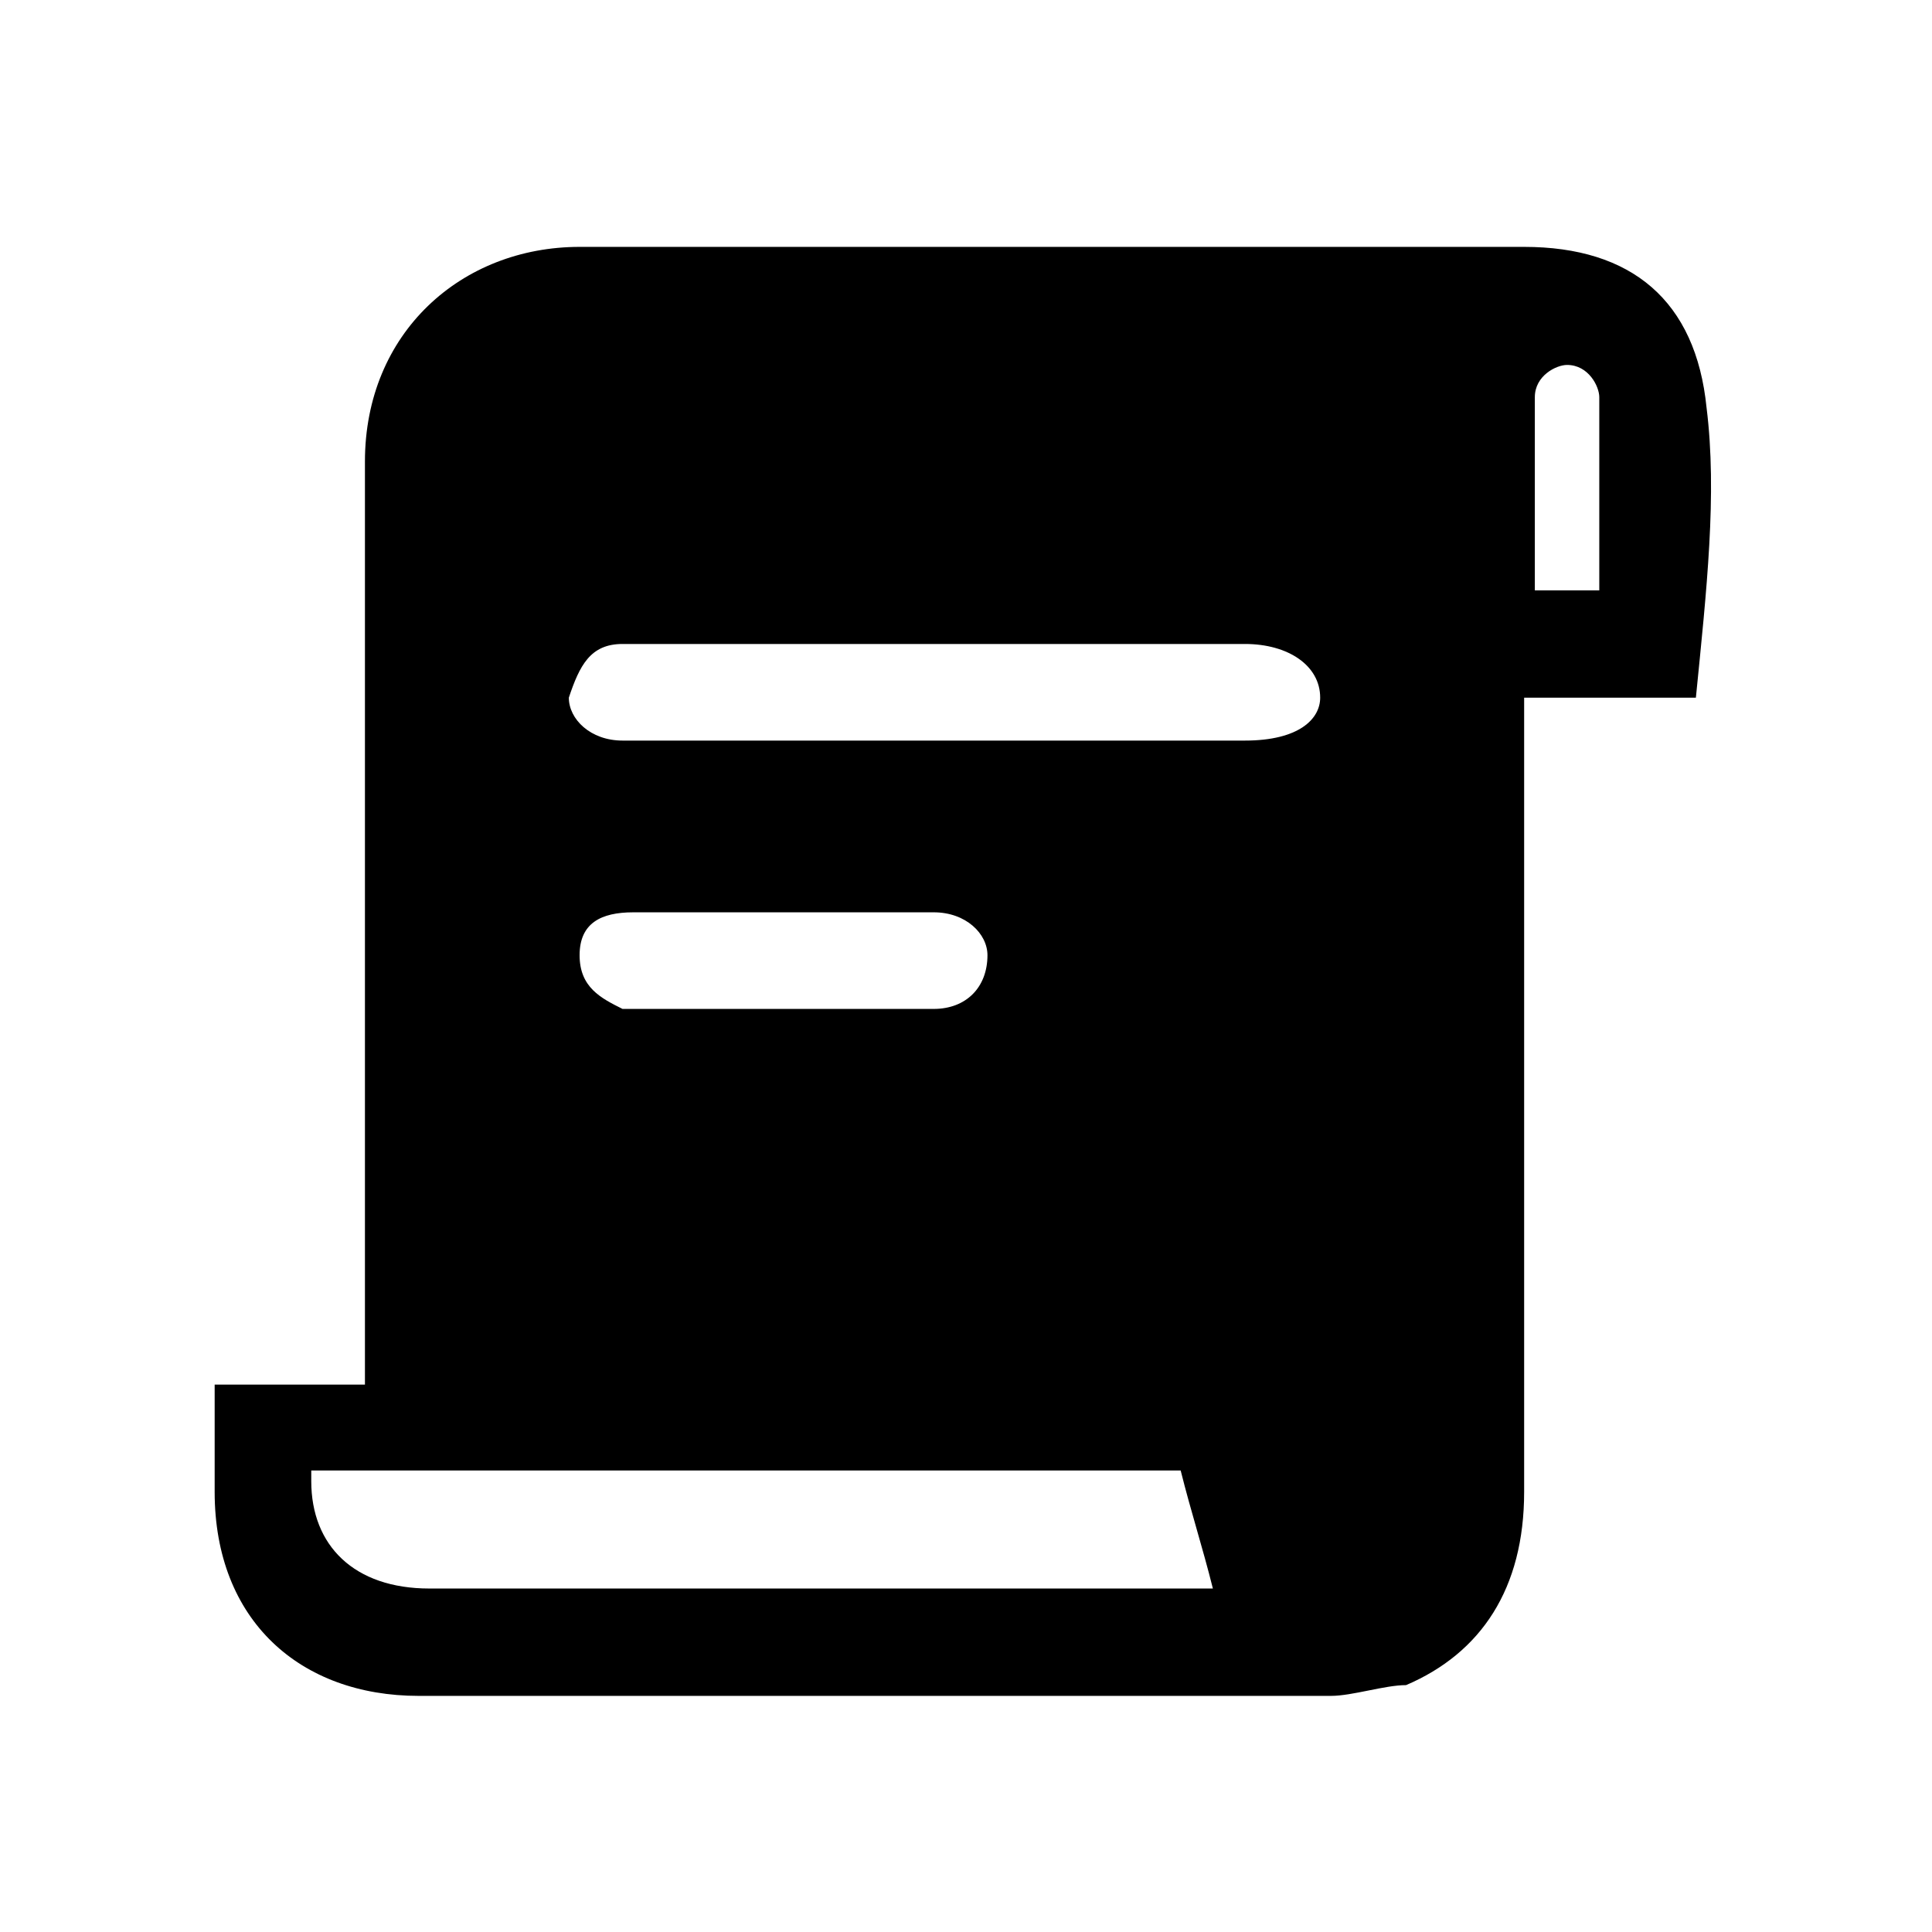
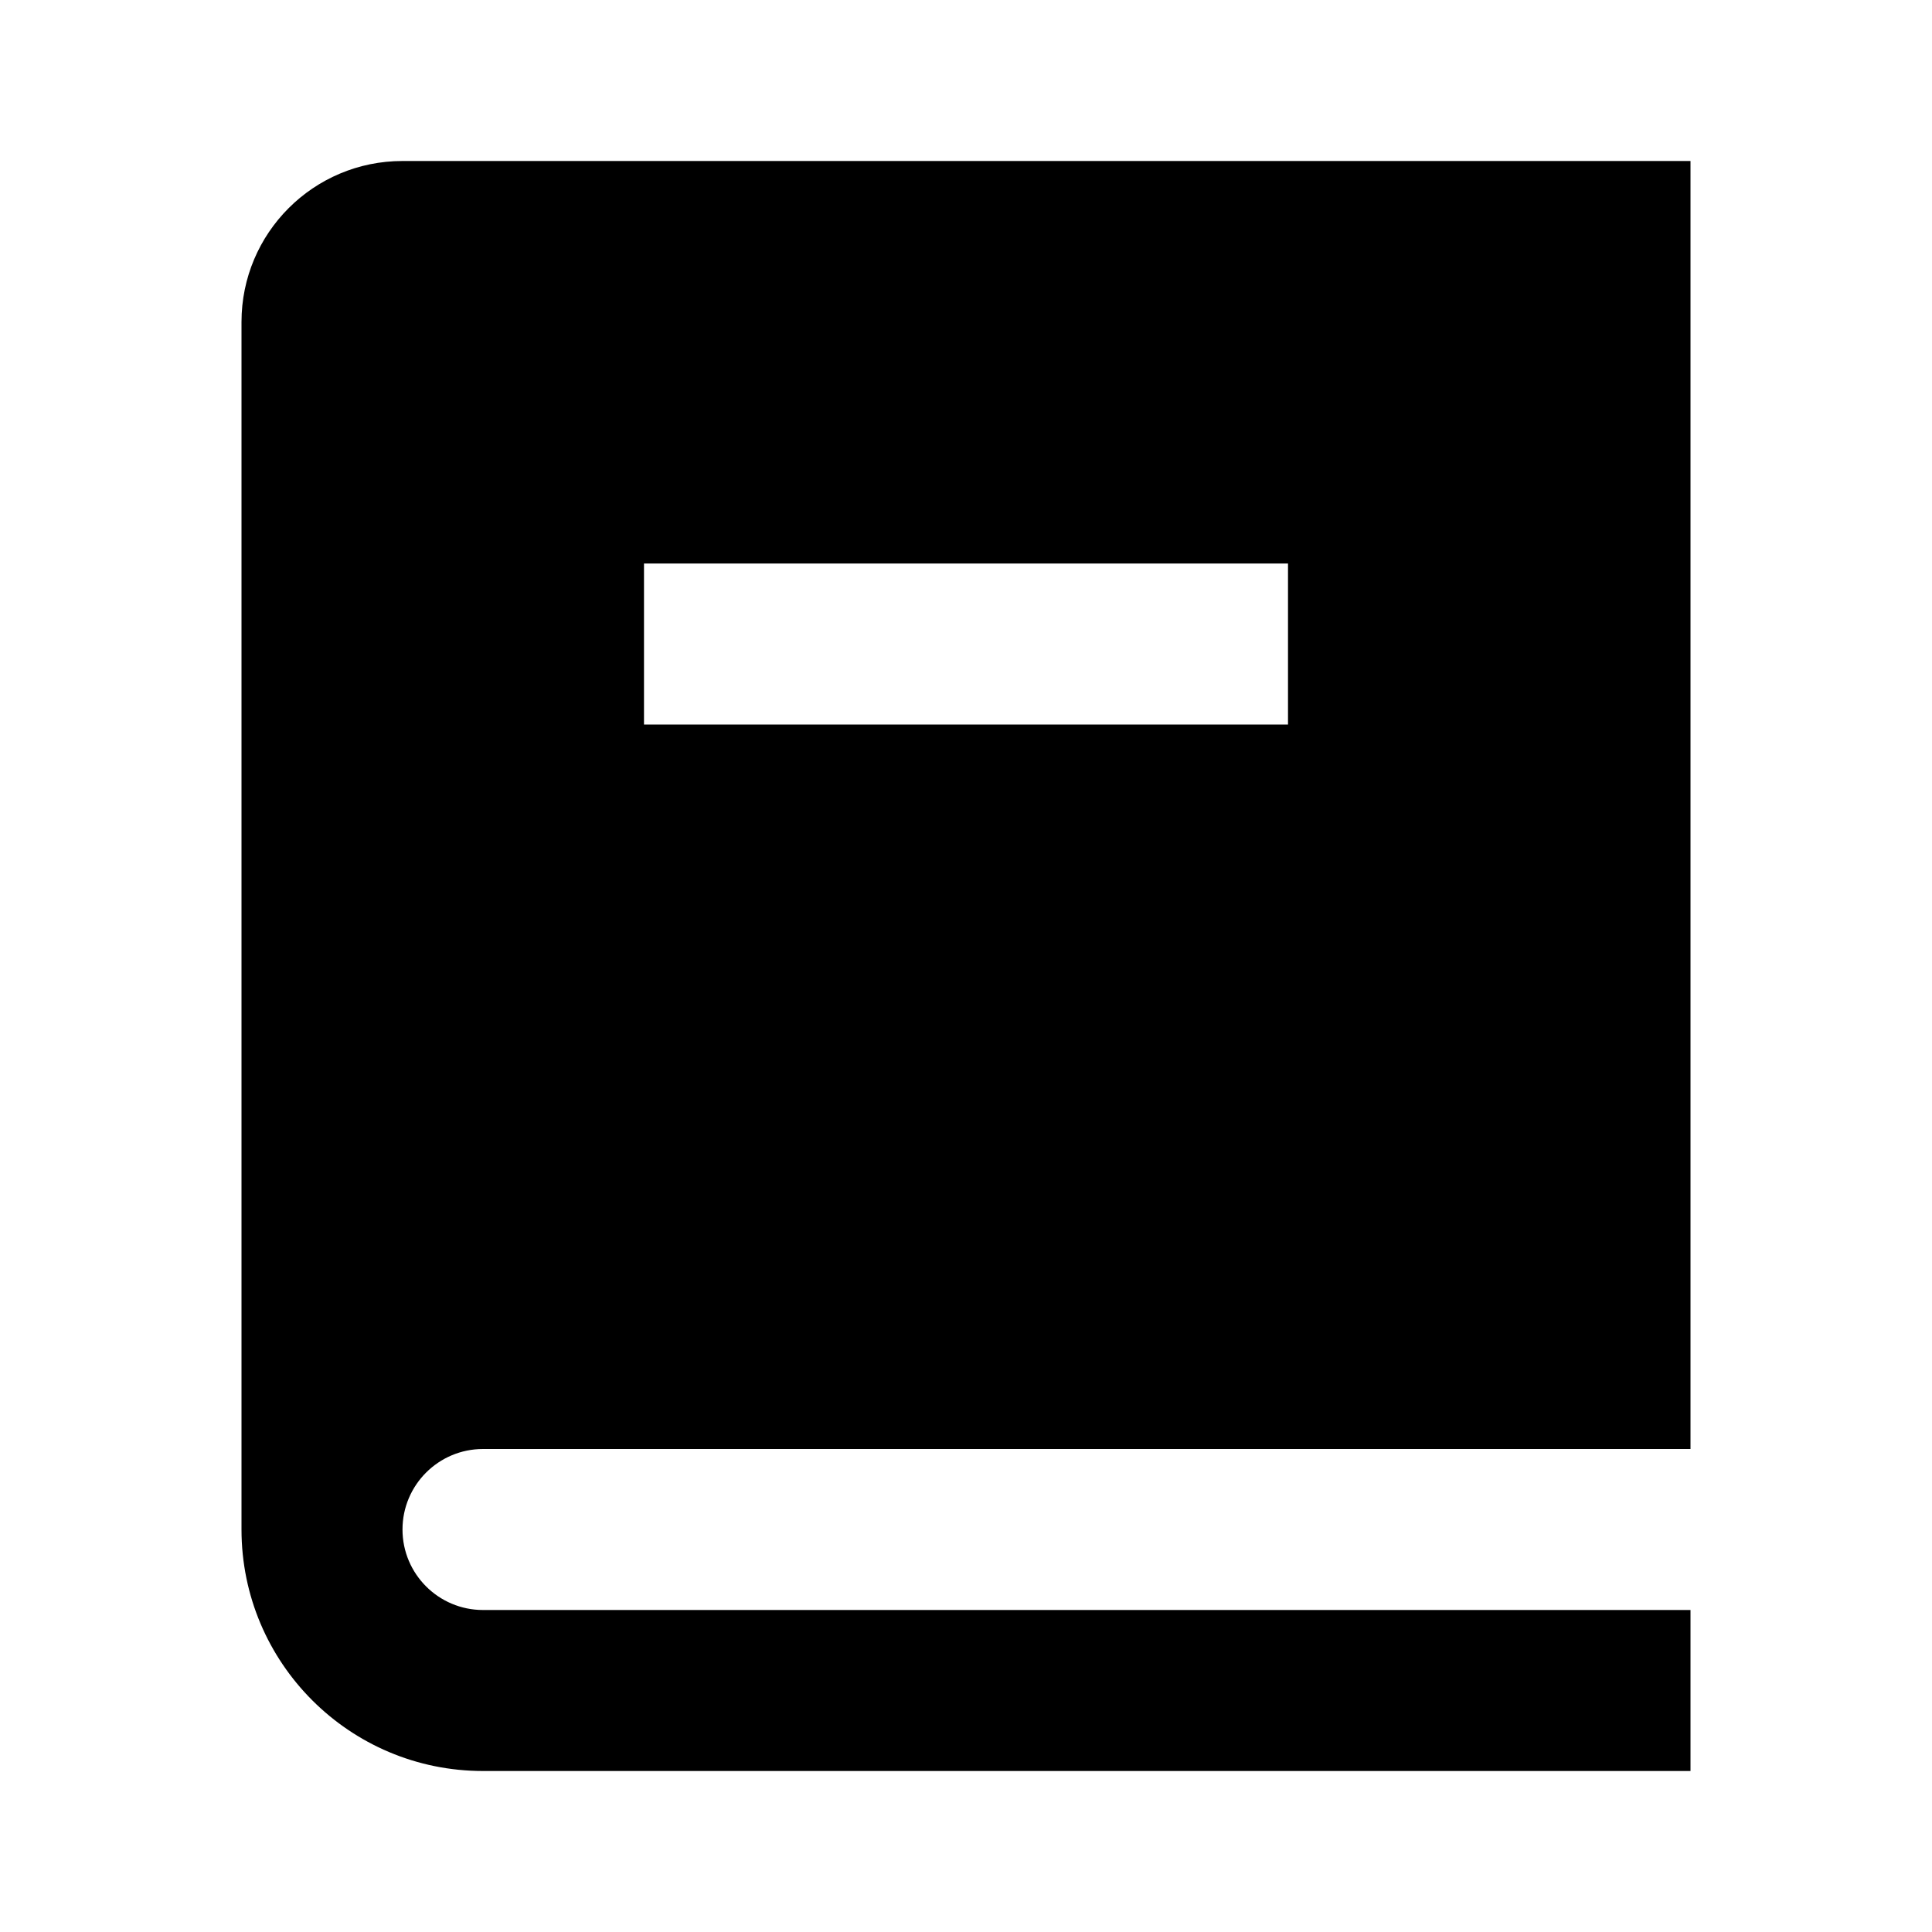
- <svg xmlns="http://www.w3.org/2000/svg" viewBox="0 0 28 28" fill="none">
-   <path d="M24.733 5.911C24.578 4.356 23.644 3.578 22.089 3.578H8.4C6.689 3.578 5.289 4.822 5.289 6.689V20.067H3.111V21.622C3.111 23.489 4.356 24.578 6.067 24.578H19.289C19.6 24.578 20.067 24.422 20.378 24.422C21.467 23.956 22.089 23.022 22.089 21.622V10.578V10.111H24.578C24.733 8.556 24.889 7.156 24.733 5.911ZM17.422 23.022H6.222C5.133 23.022 4.511 22.4 4.511 21.467V21.311H17.111C17.267 21.933 17.422 22.4 17.578 23.022H17.422ZM8.4 13.844C8.4 13.378 8.711 13.222 9.178 13.222H13.533C14 13.222 14.311 13.533 14.311 13.844C14.311 14.311 14 14.622 13.533 14.622H9.022C8.711 14.467 8.4 14.311 8.4 13.844ZM18.044 10.733H9.022C8.556 10.733 8.244 10.422 8.244 10.111C8.4 9.644 8.556 9.333 9.022 9.333H18.044C18.667 9.333 19.133 9.644 19.133 10.111C19.133 10.422 18.822 10.733 18.044 10.733ZM23.333 8.556H22.244V5.756C22.244 5.444 22.555 5.289 22.711 5.289C23.022 5.289 23.178 5.6 23.178 5.756V8.556H23.333Z" fill="currentColor" />
+ <svg xmlns="http://www.w3.org/2000/svg" viewBox="0 0 24 24" fill="currentColor">
+   <path d="M21 18H6C5.448 18 5 18.448 5 19C5 19.552 5.448 20 6 20H21V22H6C4.343 22 3 20.657 3 19V4C3 2.895 3.895 2 5 2H21V18ZM16 9V7H8V9H16Z" />
</svg>
